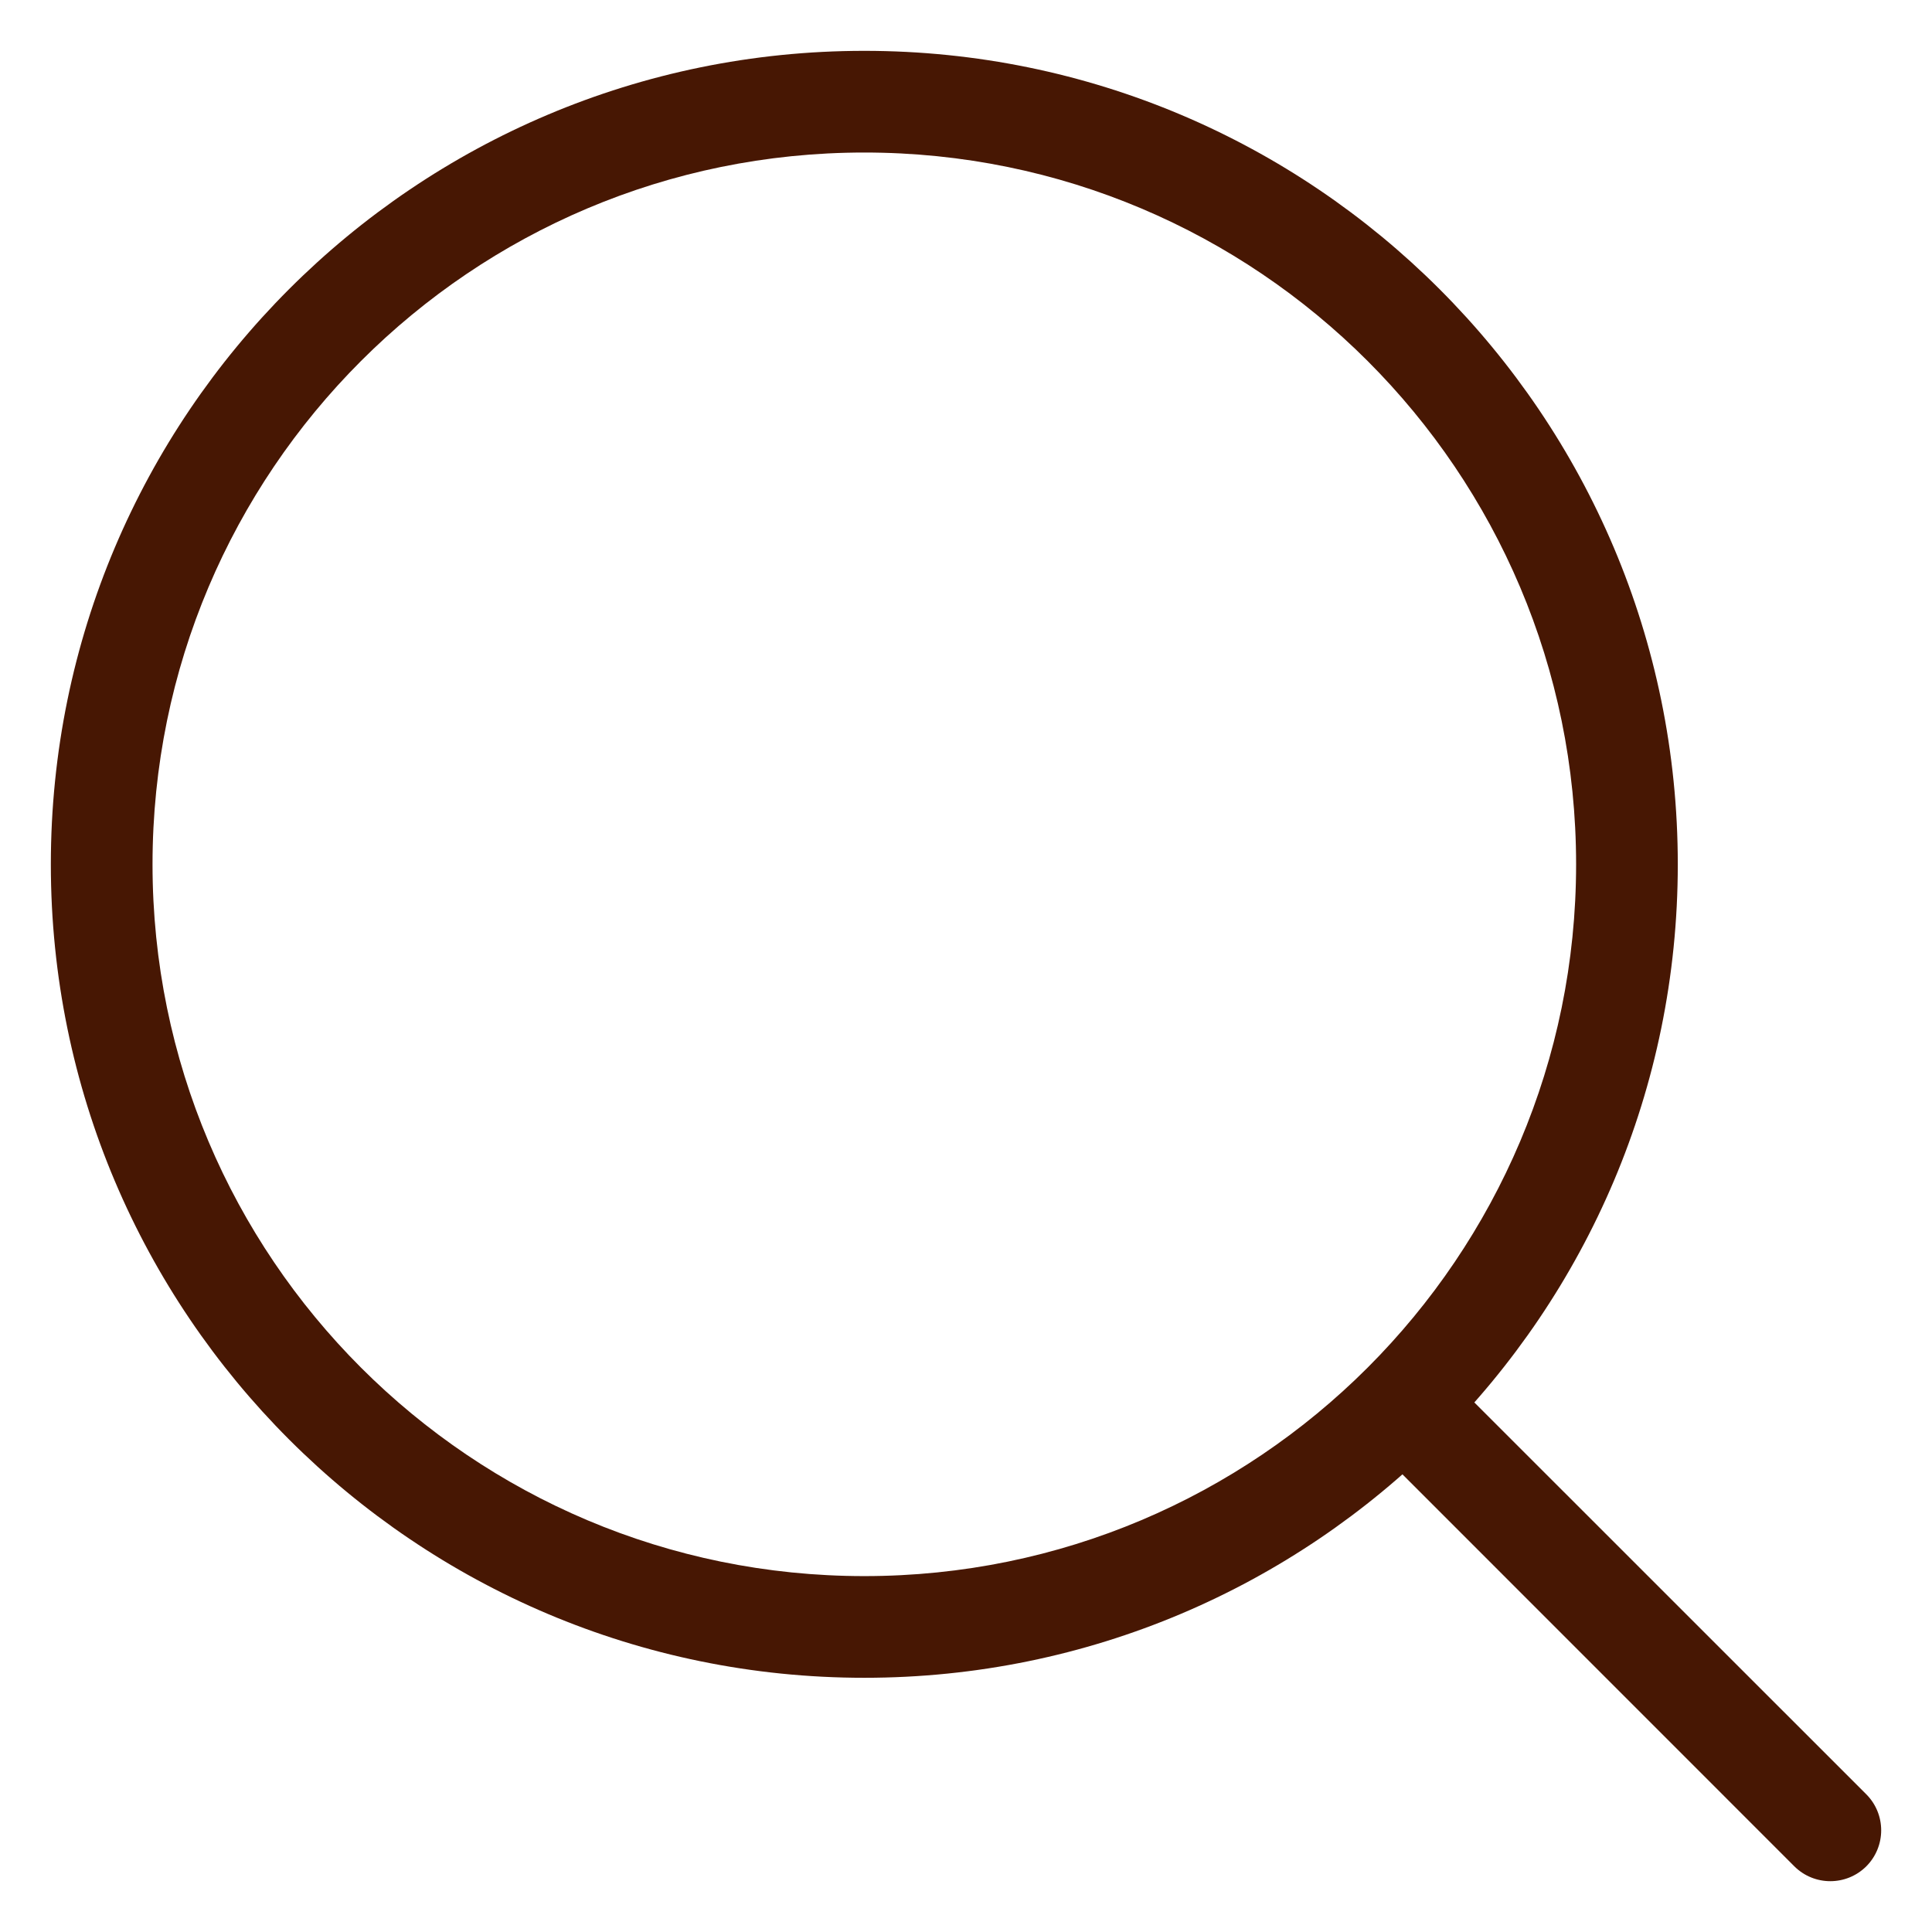
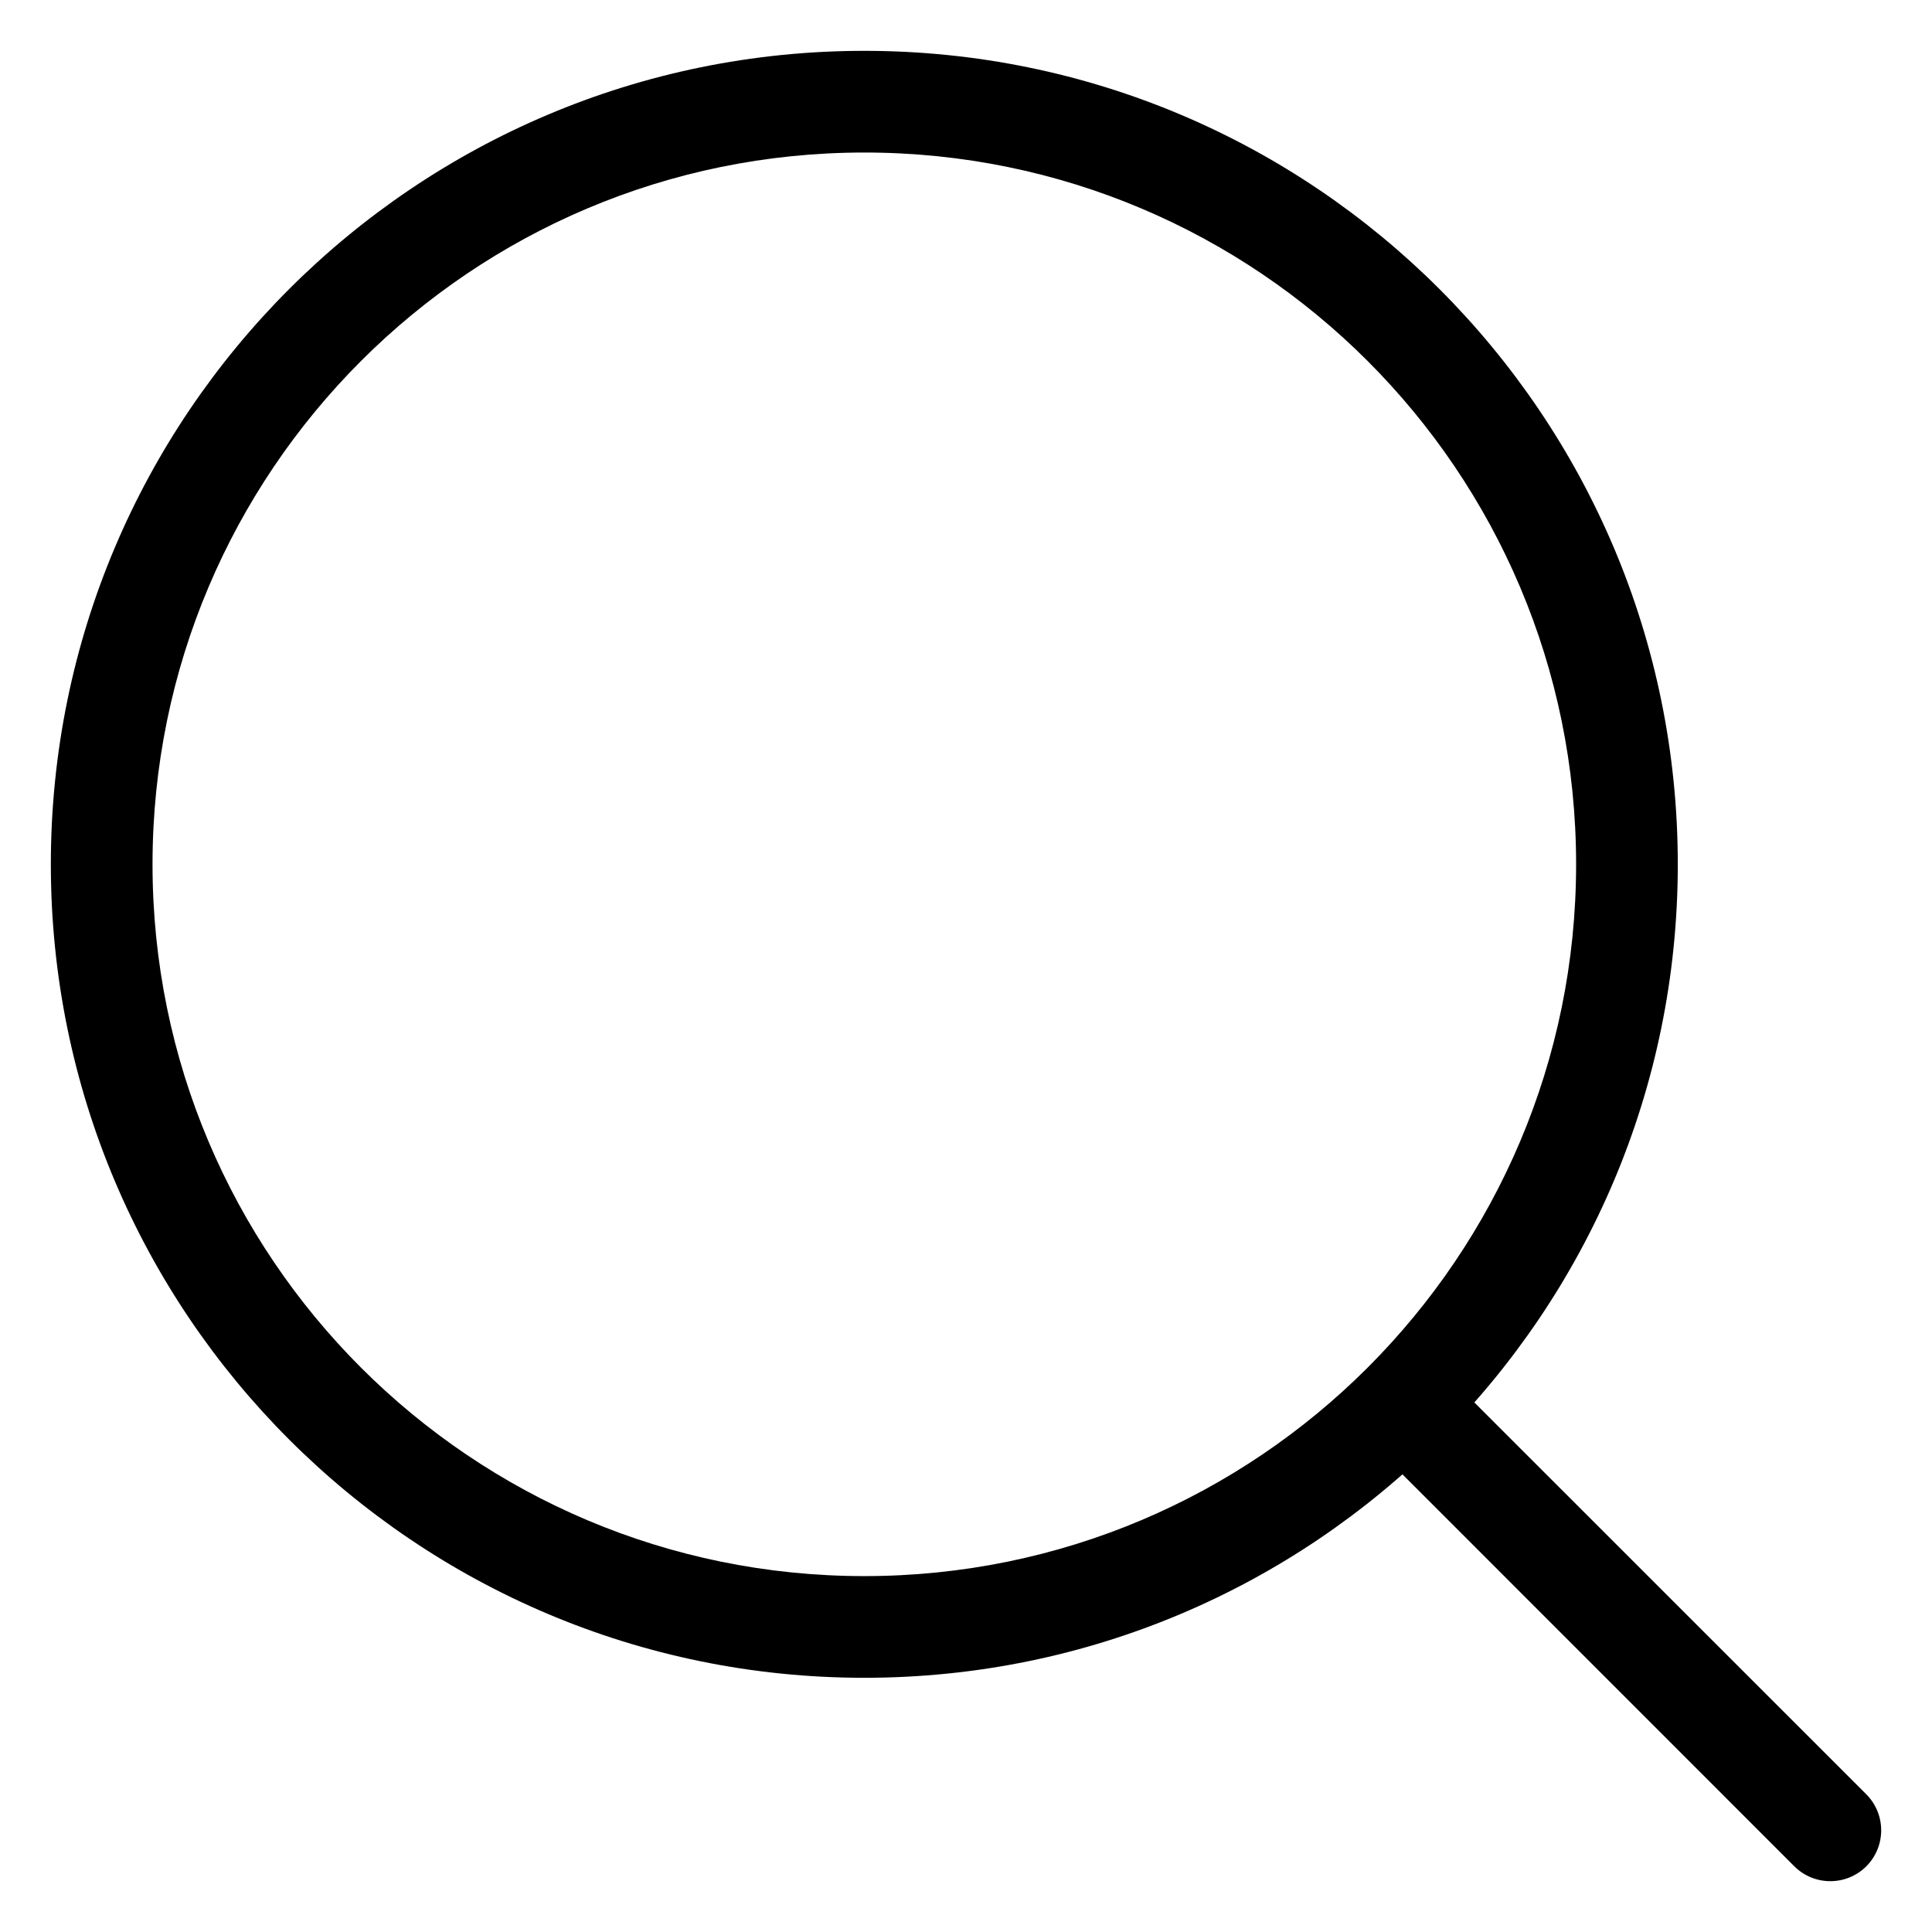
<svg xmlns="http://www.w3.org/2000/svg" width="19" height="19" viewBox="0 0 19 19" fill="none">
-   <path d="M17.646 18.354C17.842 18.549 18.158 18.549 18.354 18.354C18.549 18.158 18.549 17.842 18.354 17.646L17.646 18.354ZM15.5 8.5C15.5 12.366 12.366 15.5 8.5 15.5V16.5C12.918 16.5 16.5 12.918 16.5 8.5H15.5ZM8.5 15.5C4.634 15.5 1.5 12.366 1.5 8.5H0.5C0.5 12.918 4.082 16.5 8.5 16.5V15.5ZM1.5 8.5C1.5 4.634 4.634 1.5 8.5 1.5V0.5C4.082 0.5 0.5 4.082 0.5 8.5H1.5ZM8.5 1.5C12.366 1.5 15.5 4.634 15.5 8.5H16.5C16.5 4.082 12.918 0.5 8.5 0.5V1.5ZM18.354 17.646L14.166 13.459L13.459 14.166L17.646 18.354L18.354 17.646Z" fill="#471703" />
+   <path d="M17.646 18.354C17.842 18.549 18.158 18.549 18.354 18.354C18.549 18.158 18.549 17.842 18.354 17.646L17.646 18.354ZM15.5 8.5C15.5 12.366 12.366 15.5 8.5 15.5V16.5C12.918 16.5 16.5 12.918 16.5 8.5H15.5ZM8.5 15.5C4.634 15.5 1.5 12.366 1.5 8.5H0.5C0.5 12.918 4.082 16.5 8.5 16.5V15.5ZM1.5 8.5C1.5 4.634 4.634 1.5 8.5 1.5V0.5C4.082 0.5 0.5 4.082 0.5 8.5H1.5ZM8.5 1.5C12.366 1.5 15.5 4.634 15.5 8.5H16.5C16.5 4.082 12.918 0.5 8.5 0.5V1.5ZM18.354 17.646L14.166 13.459L13.459 14.166L17.646 18.354L18.354 17.646Z" fill="#000000" />
</svg>
